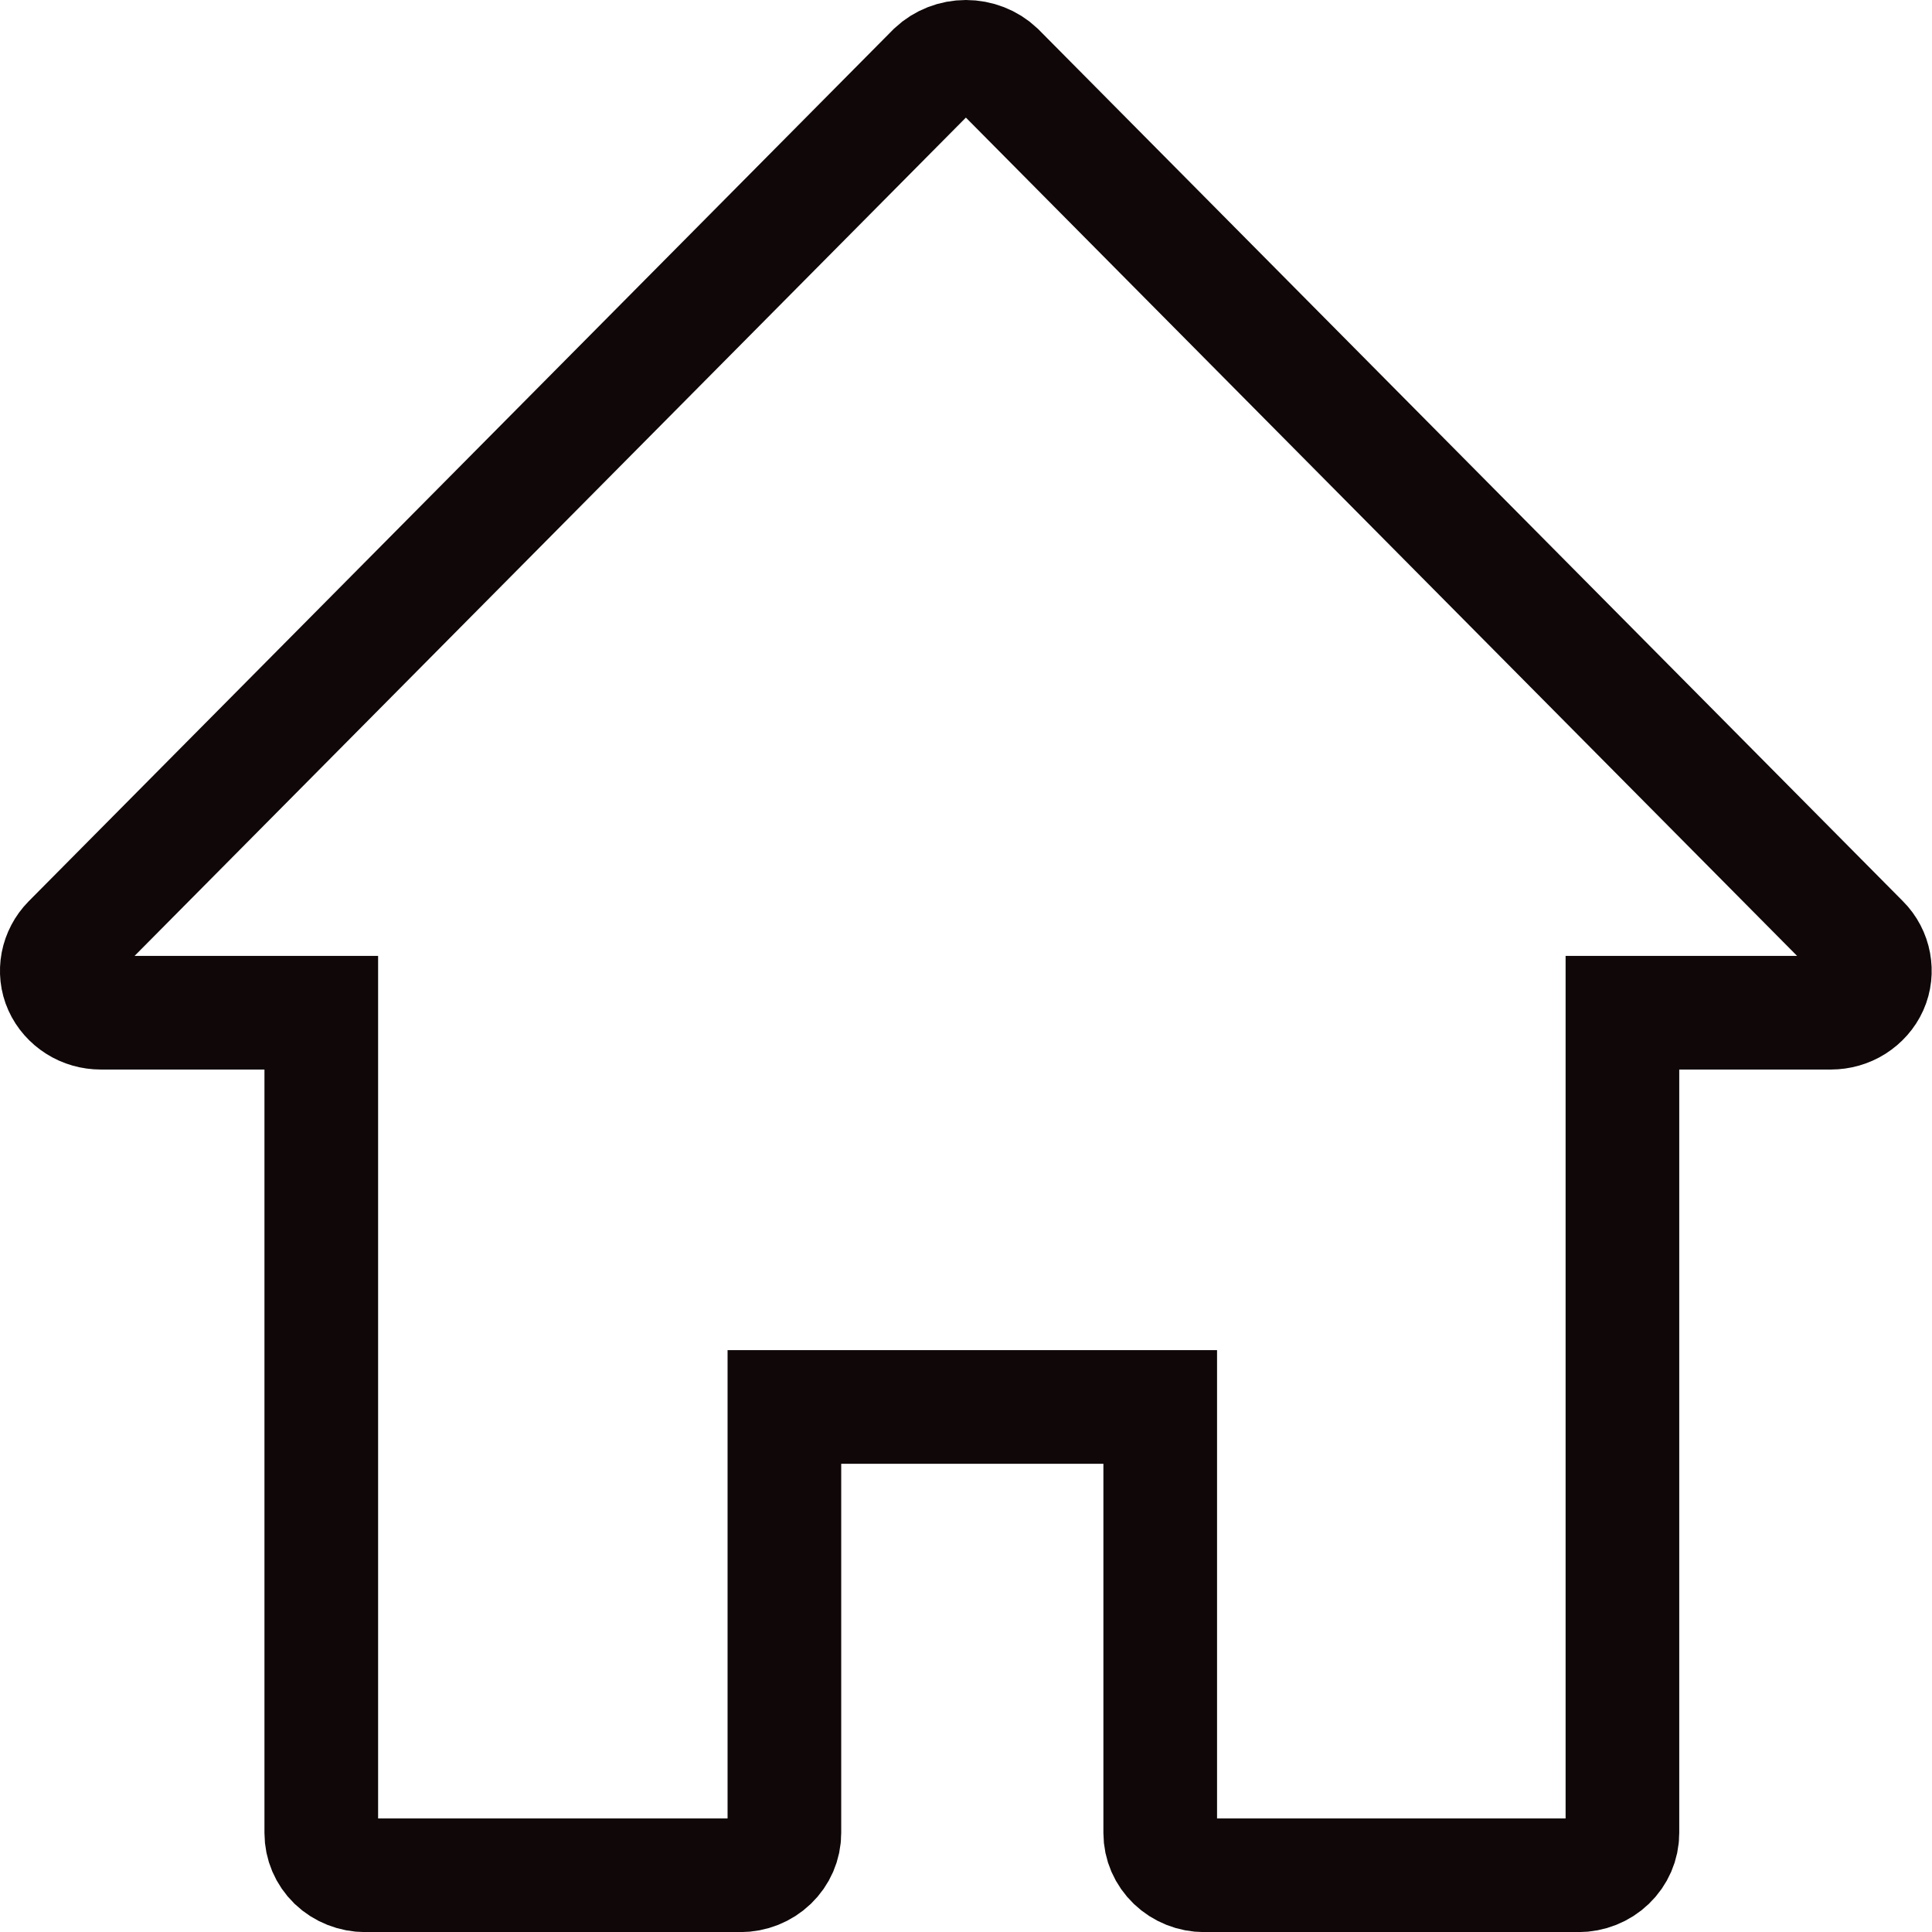
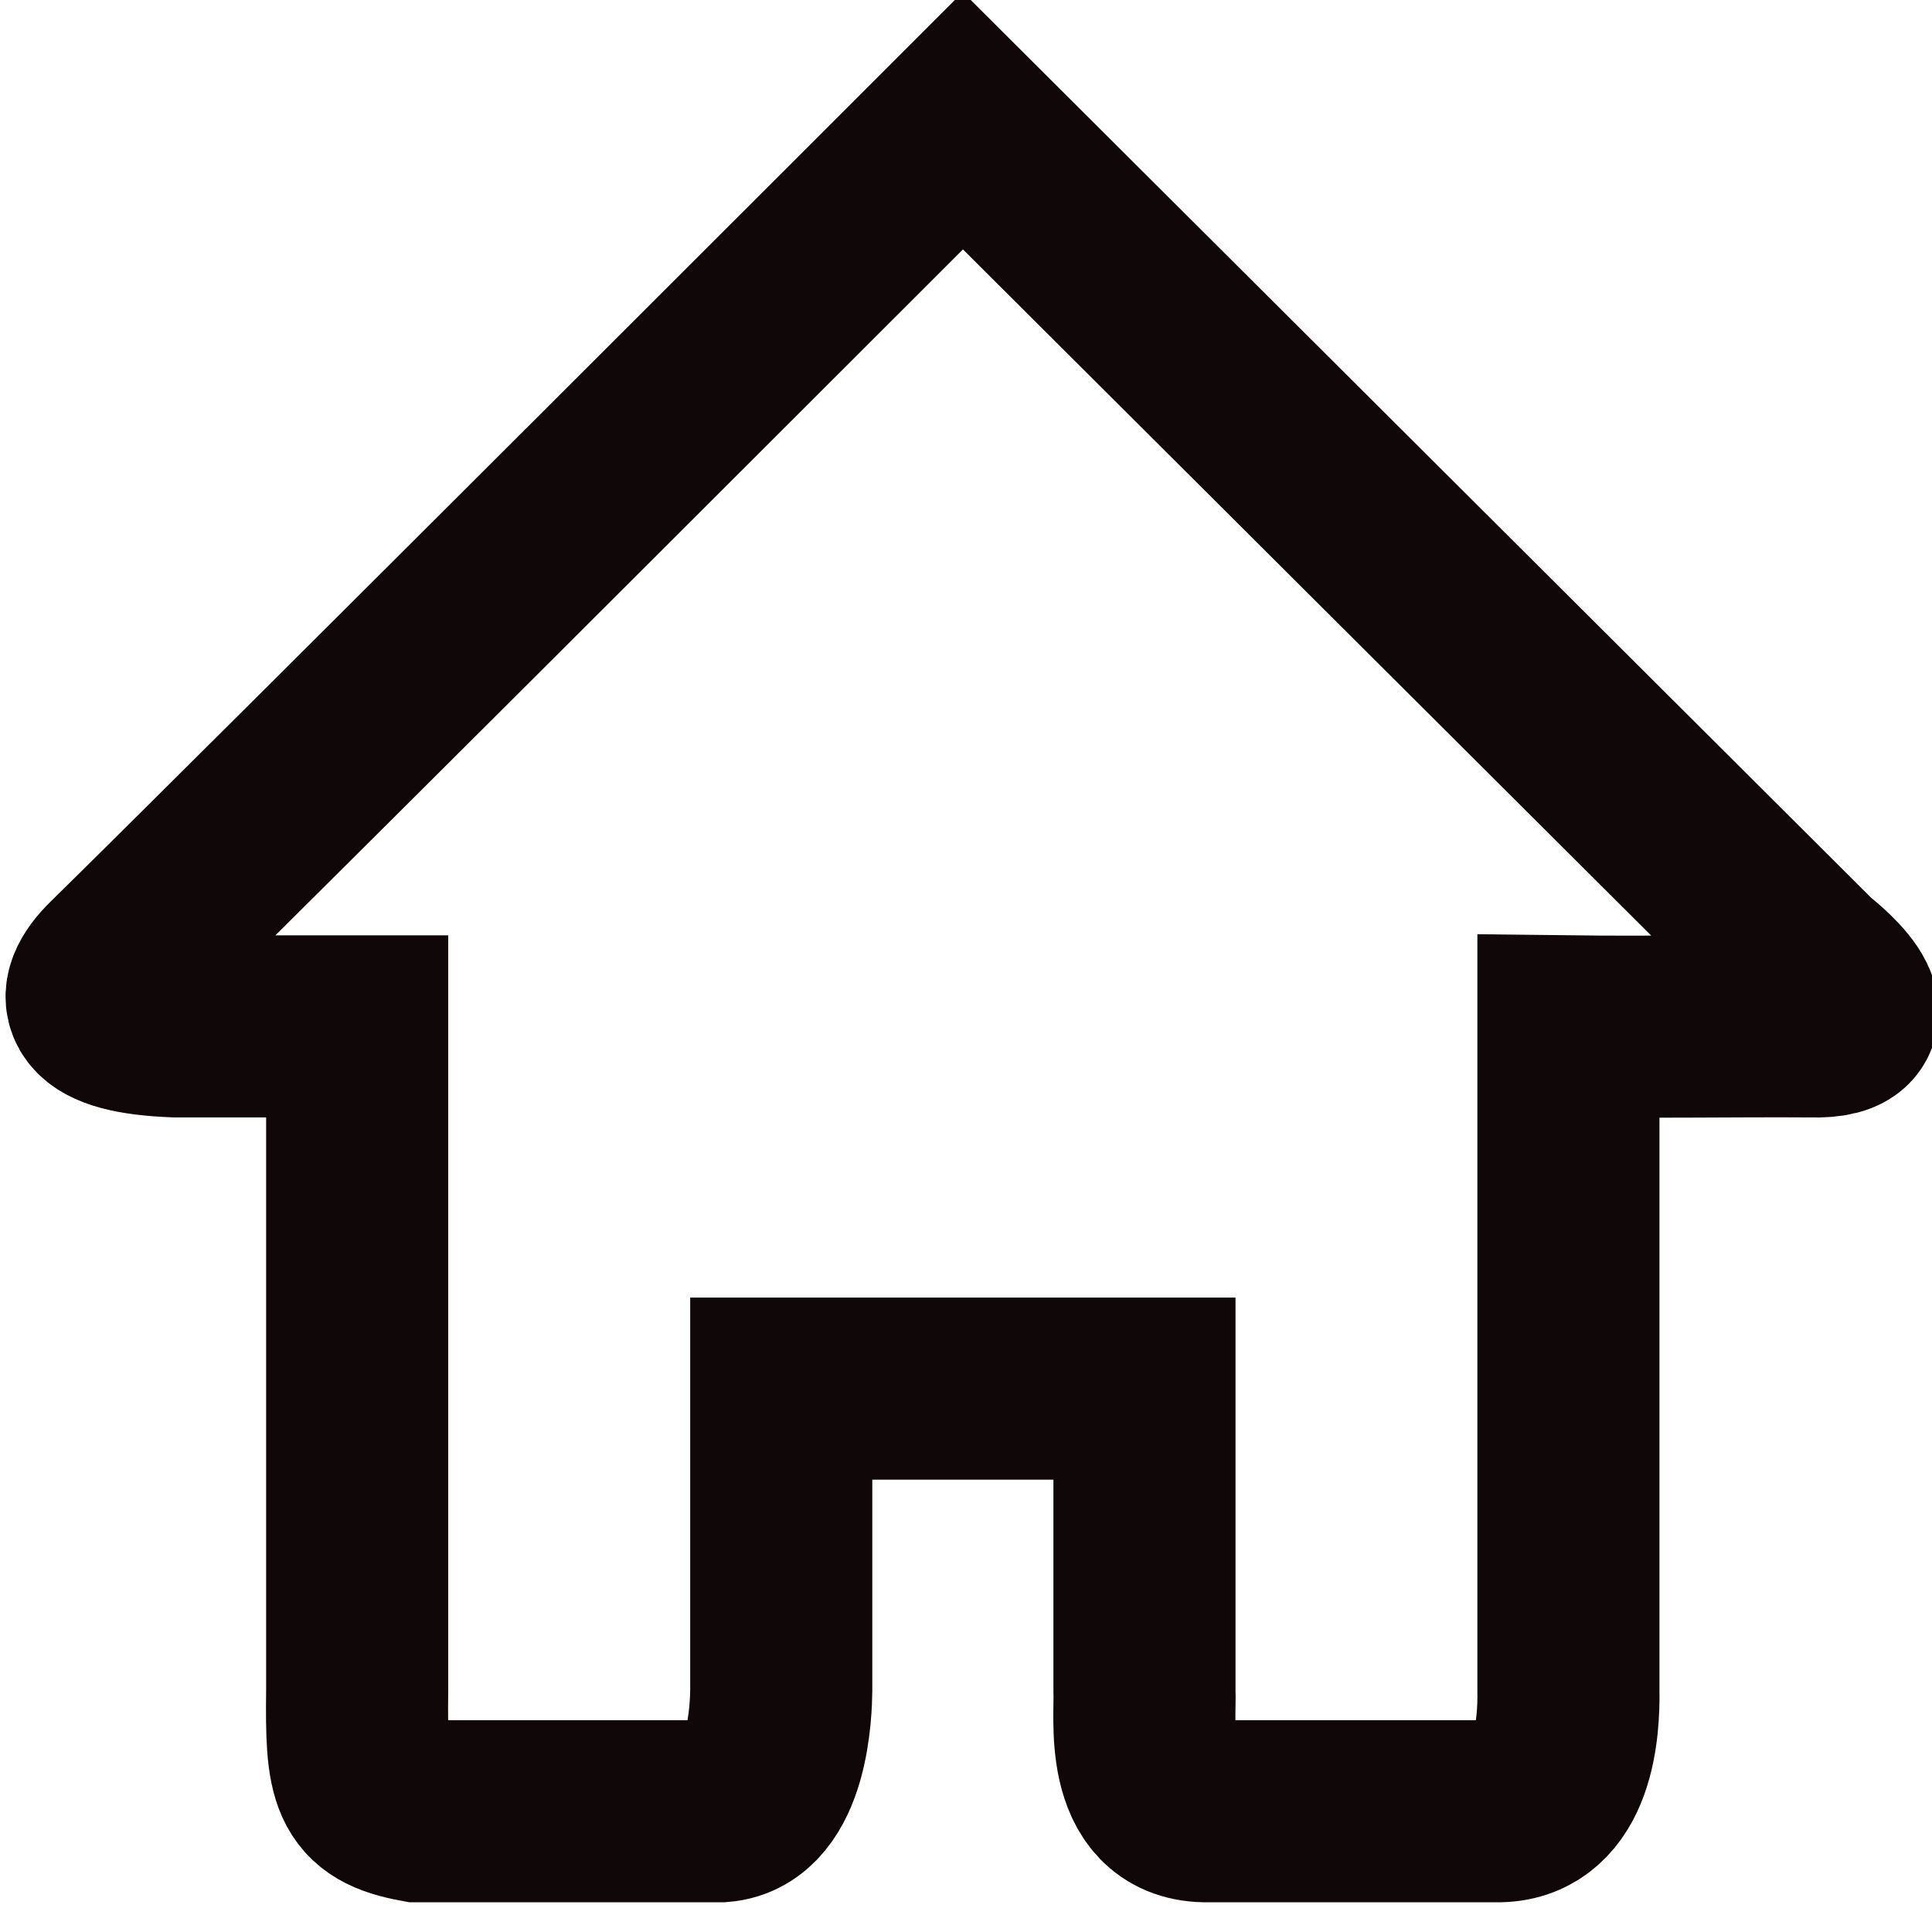
- <svg xmlns="http://www.w3.org/2000/svg" width="17" height="17" version="1.1" viewBox="0 0 17 17" id="svg4">
+ <svg xmlns="http://www.w3.org/2000/svg" width="16" height="16" version="1.1" viewBox="0 0 16 16" id="svg4">
  <defs id="defs8" />
-   <path d="m 8.499,0.5 c -0.106,0 -0.208,0.04 -0.284,0.111 L 0.607,8.283 c -0.052,0.053 -0.087,0.12 -0.101,0.192 -0.013,0.071 -0.006,0.145 0.024,0.211 0.03,0.067 0.081,0.124 0.144,0.164 0.063,0.04 0.137,0.061 0.213,0.061 H 2.827 v 7.218 c 0,0.099 0.04,0.193 0.112,0.263 0.073,0.07 0.173,0.109 0.276,0.109 h 3.299 c 0.103,0 0.201,-0.039 0.274,-0.109 0.073,-0.07 0.114,-0.164 0.114,-0.263 v -3.749 h 3.307 v 3.749 c 0,0.099 0.041,0.193 0.114,0.263 0.073,0.07 0.171,0.109 0.274,0.109 h 3.291 c 0.103,0 0.201,-0.039 0.274,-0.109 0.073,-0.07 0.114,-0.164 0.114,-0.263 V 8.911 h 1.834 c 0.076,-1.45e-4 0.15,-0.021 0.213,-0.061 0.063,-0.04 0.114,-0.097 0.144,-0.164 0.03,-0.067 0.037,-0.14 0.024,-0.211 -0.013,-0.071 -0.048,-0.139 -0.101,-0.192 L 8.783,0.611 c -0.075,-0.071 -0.178,-0.111 -0.284,-0.111 z" fill="none" stroke="#0f0708" stroke-width="1" id="path2" />
+   <path d="M 1.454,8.5 H 2.958 V 14 c -0.009,0.727 0.021,0.912 0.502,1 0.651,5.28e-4 2.241,1.95e-4 2.508,0 0.482,-0.038 0.5,-0.858 0.502,-1 V 11.5 H 9.478 V 14 c 0.011,0.22 -0.095,0.989 0.502,1 h 2.435 C 12.956,14.989 12.994,14.302 12.989,14 V 8.5 c 0.661,0.008 1.396,-0.004 2.006,0 0.686,0.022 0,-0.5 0,-0.5 L 7.974,1 c 0,0 -5.827,5.828 -7.022,7 -0.272,0.265 -0.221,0.473 0.502,0.5 z" fill="none" stroke="#0f0708" stroke-width="1" id="path2" style="stroke-width:1.508;stroke-miterlimit:4;stroke-dasharray:none" />
</svg>
